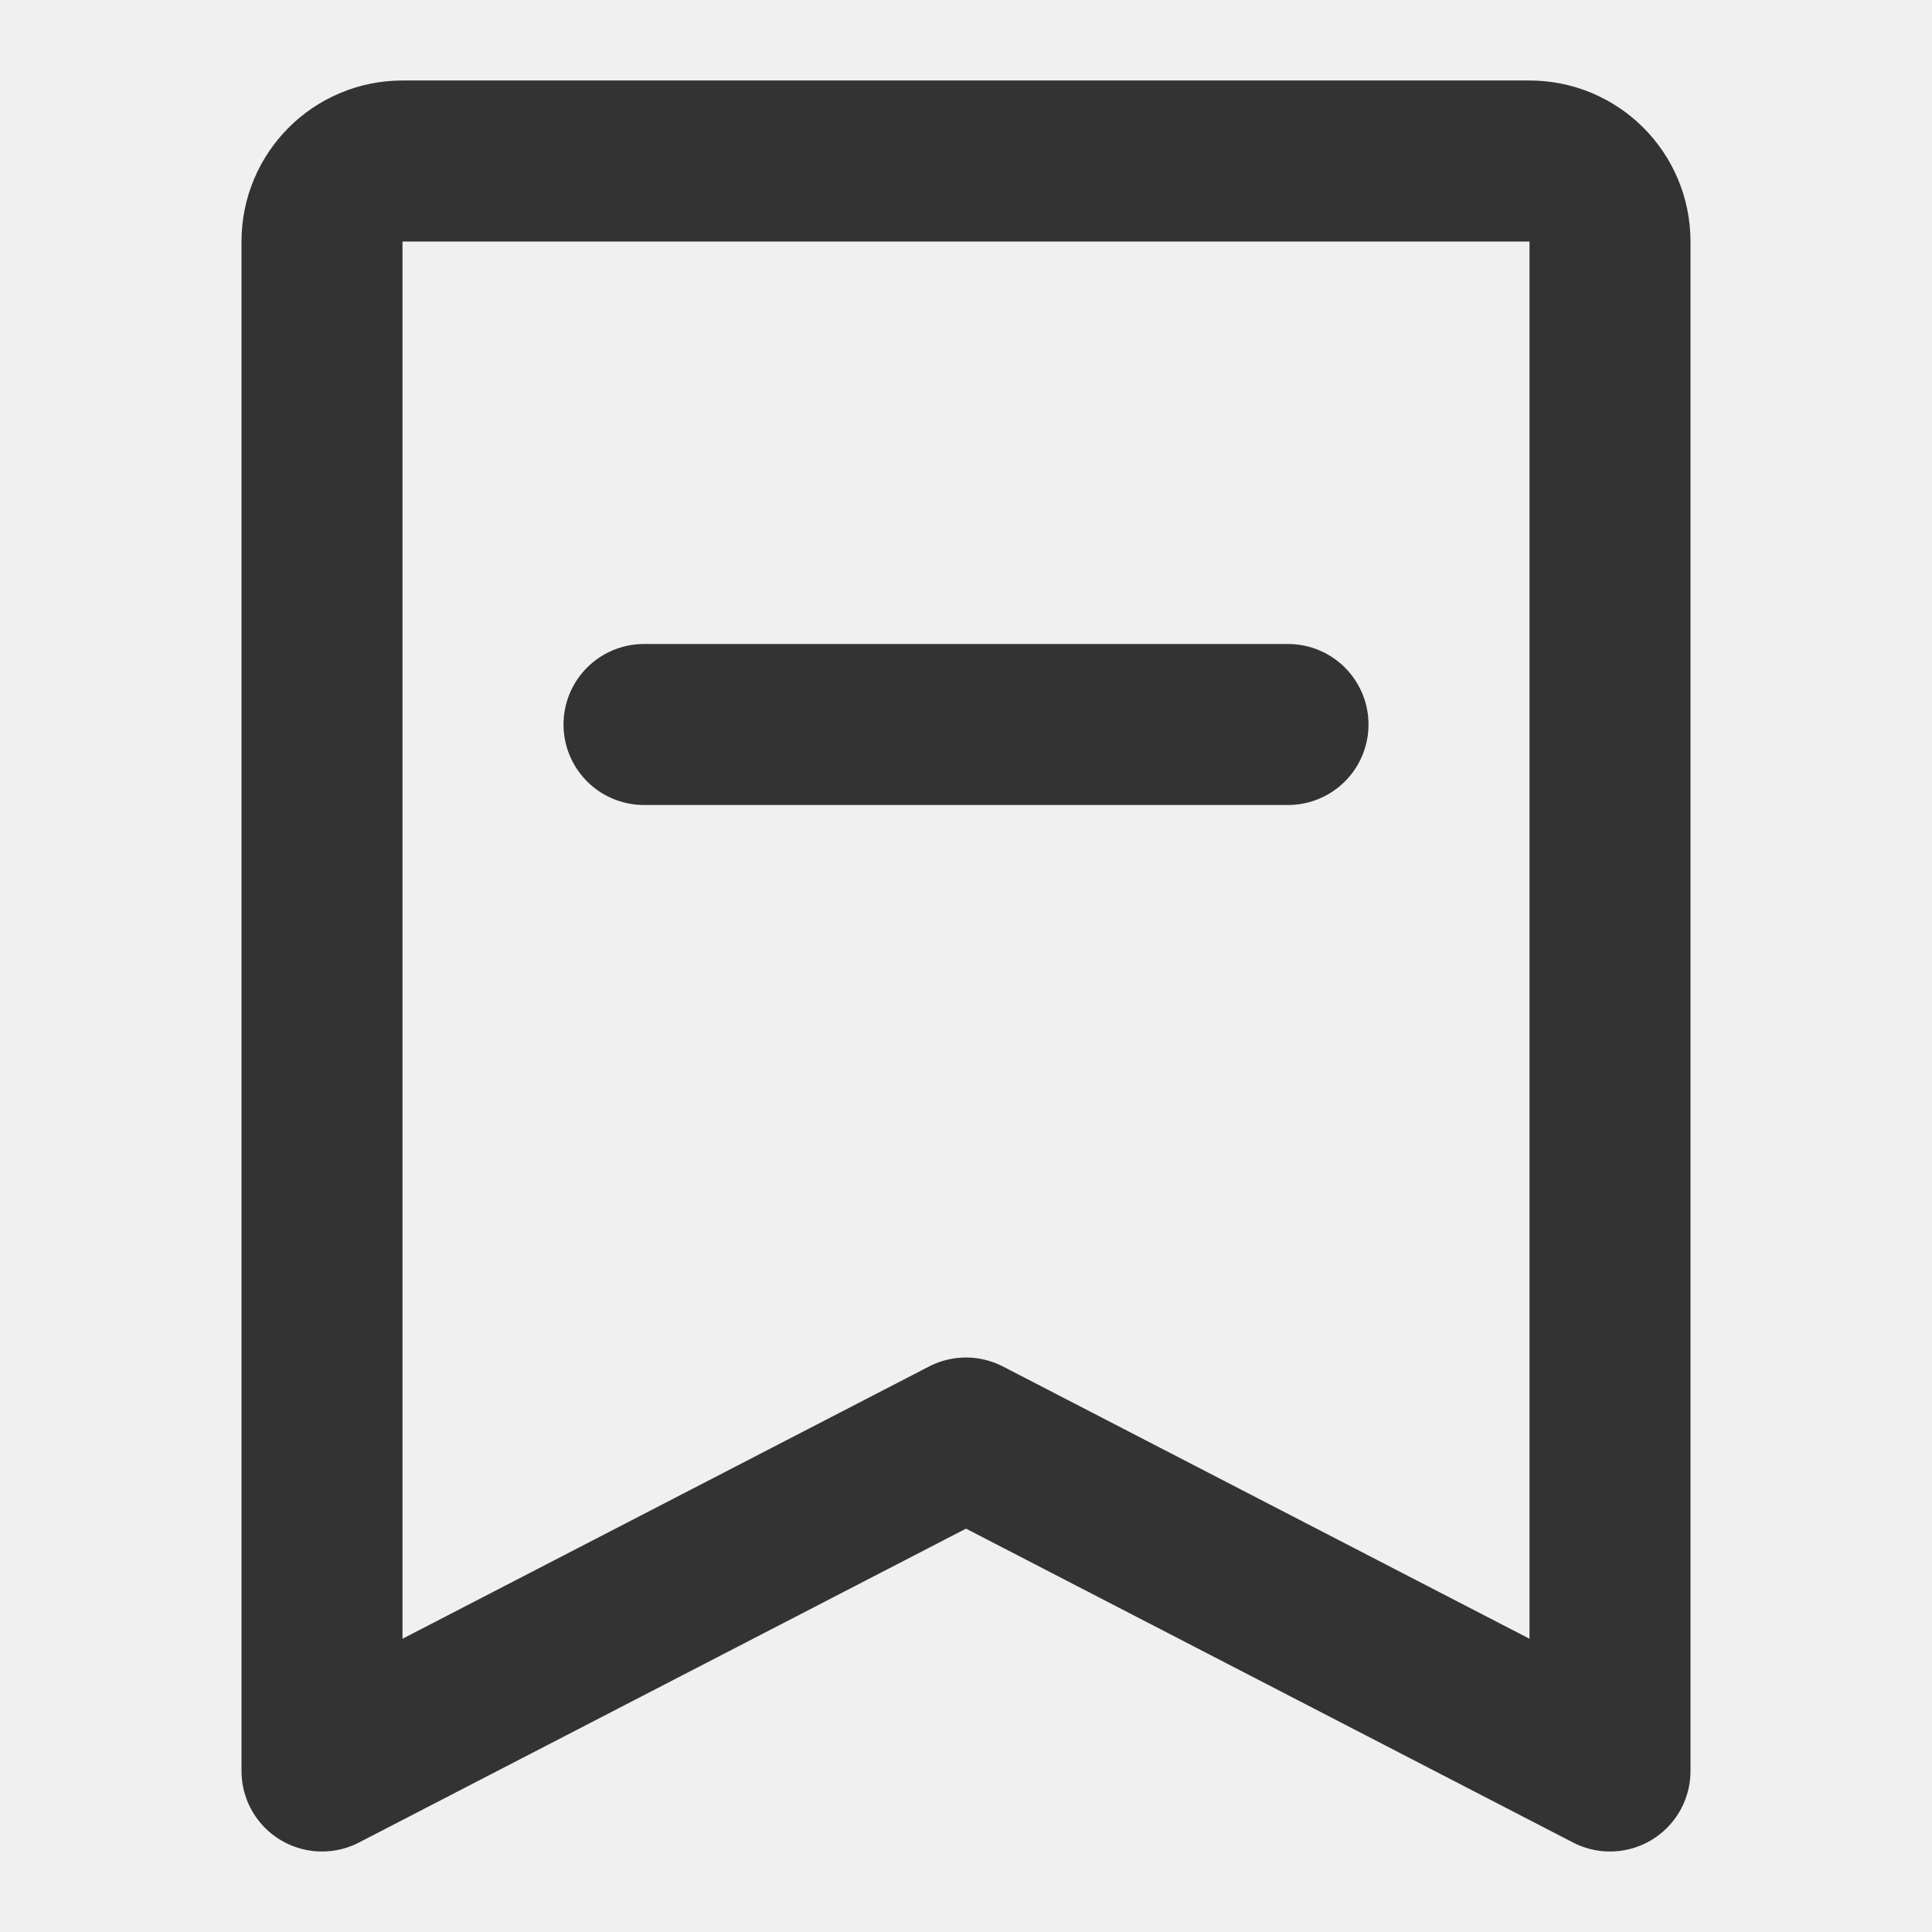
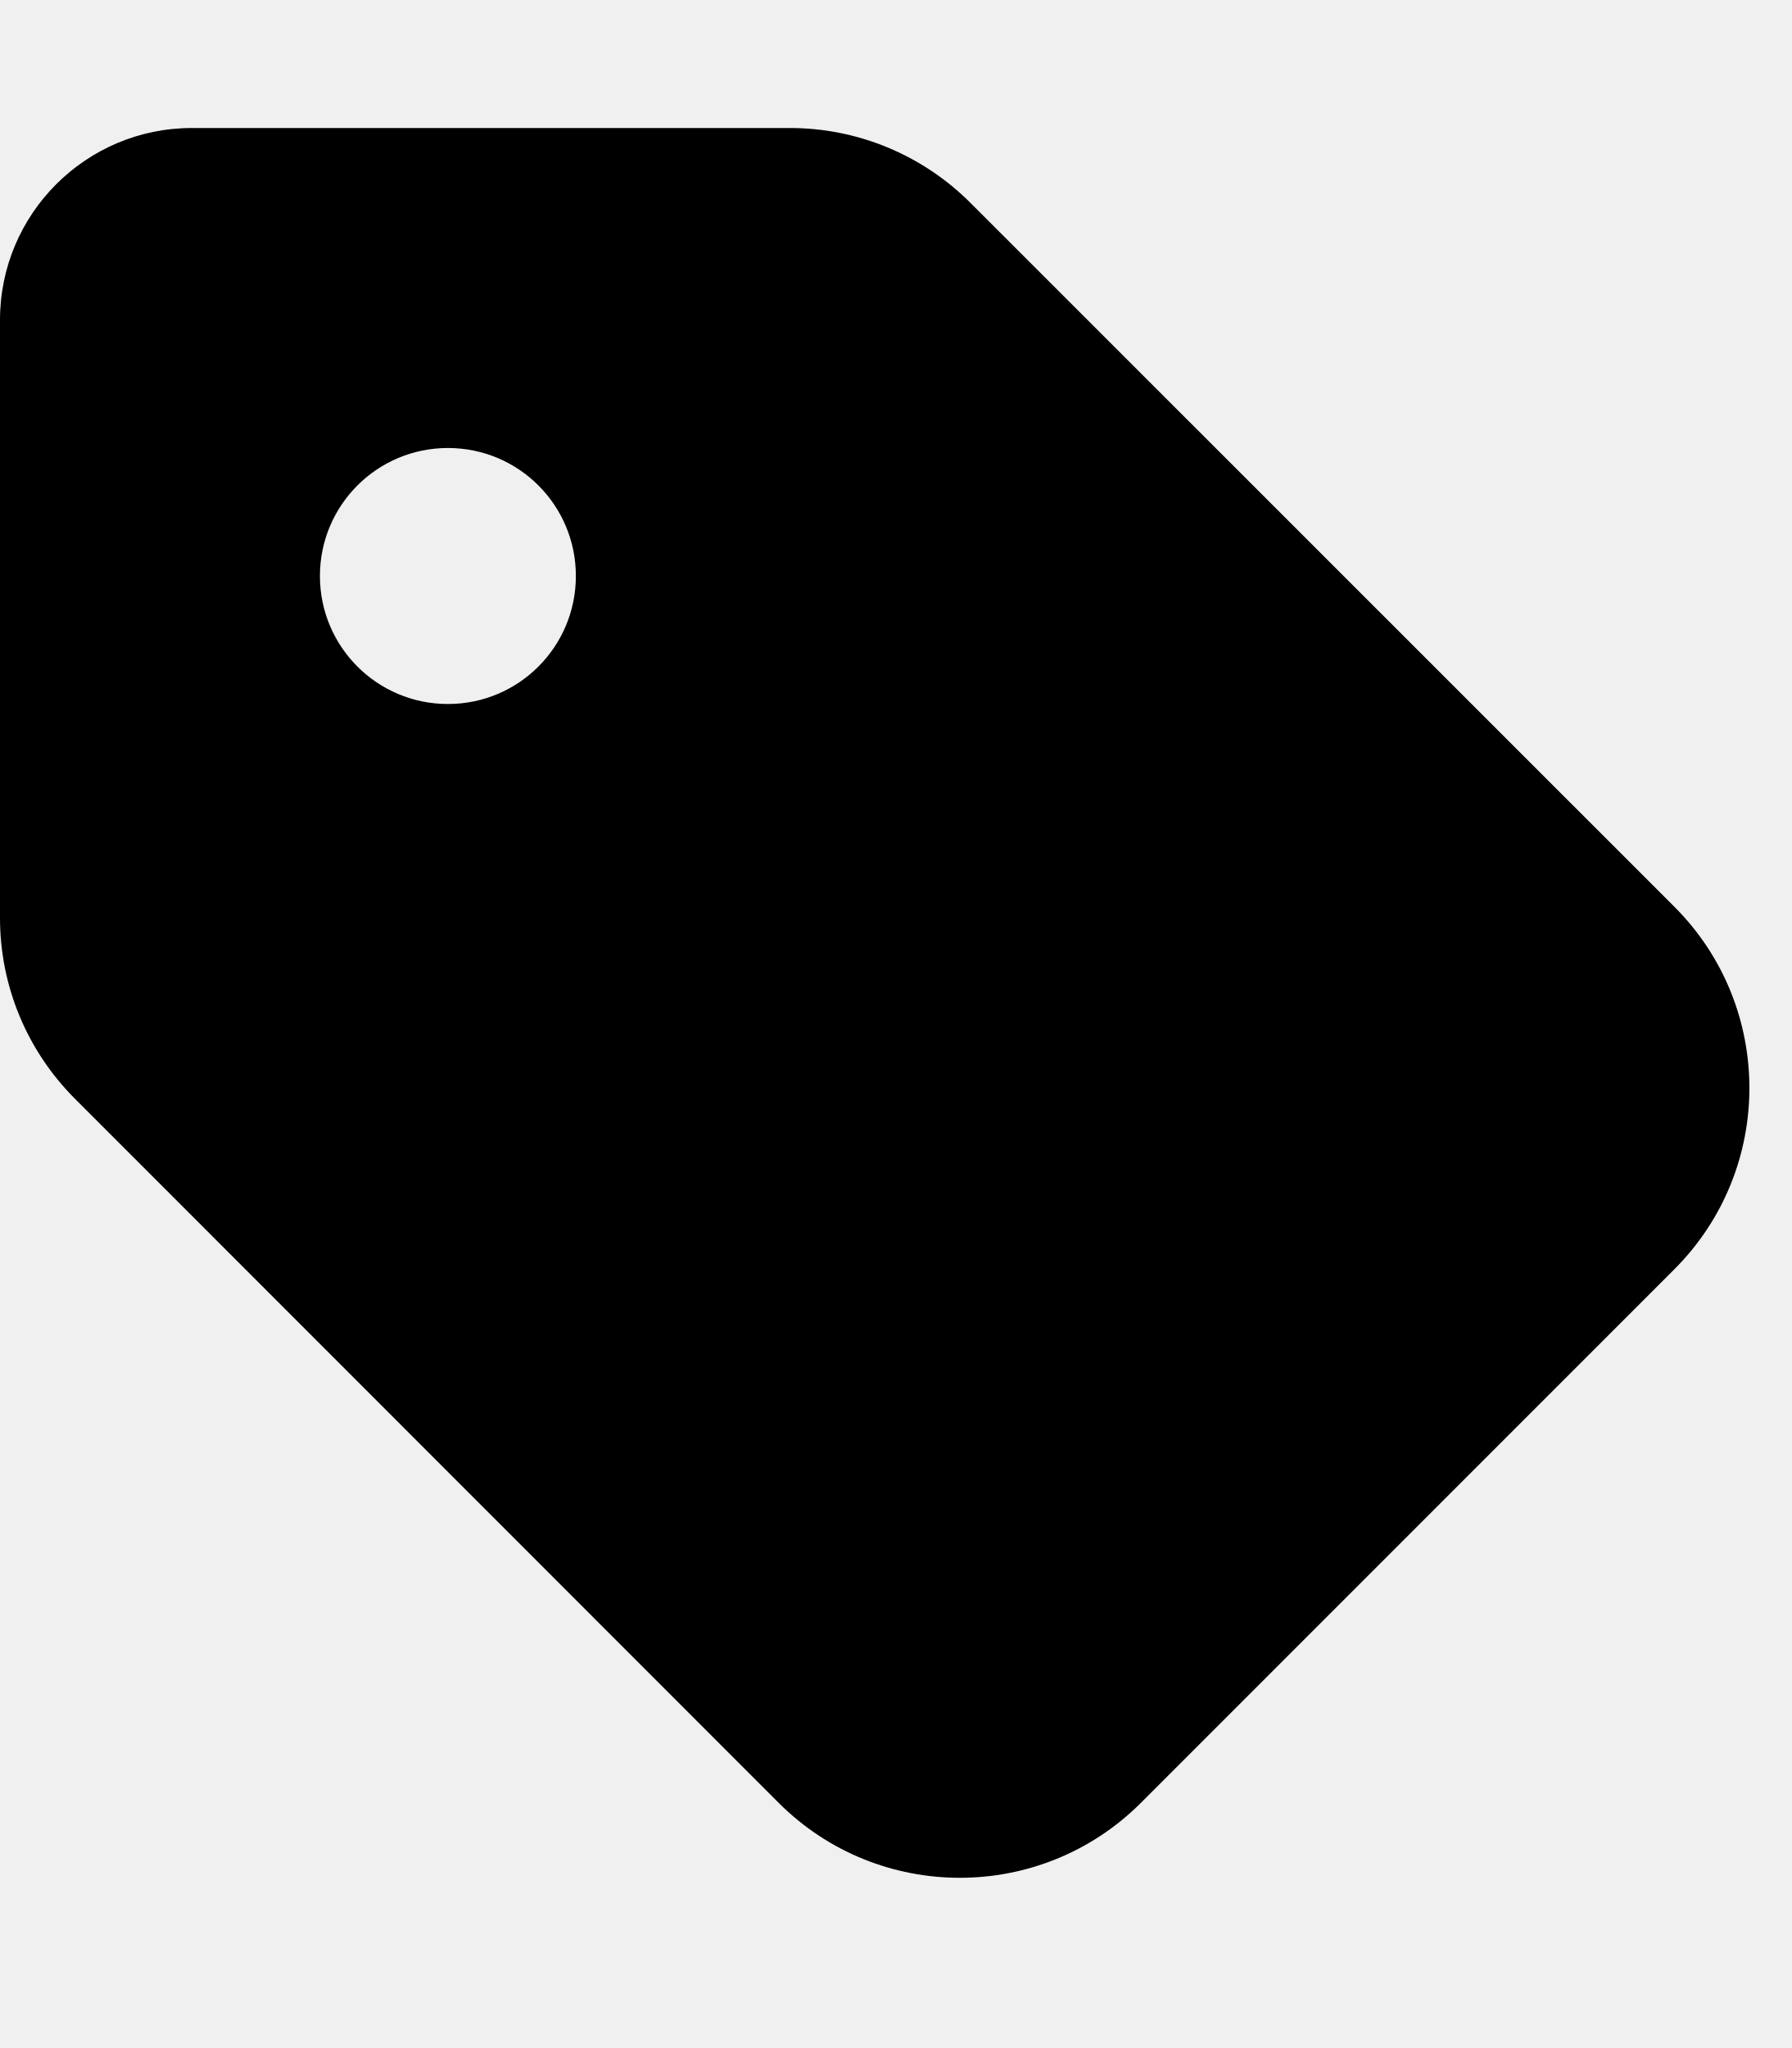
- <svg xmlns="http://www.w3.org/2000/svg" width="14" height="14" viewBox="0 0 48 48" fill="none">
-   <rect width="48" height="48" fill="white" fill-opacity="0.01" />
-   <path d="M8 44L8 6C8 4.895 8.895 4 10 4H38C39.105 4 40 4.895 40 6V44L24 35.727L8 44Z" fill="none" stroke="#333" stroke-width="4" stroke-linejoin="round" />
-   <path d="M16 18H32" stroke="#333" stroke-width="4" stroke-linecap="round" stroke-linejoin="round" />
+ <svg xmlns="http://www.w3.org/2000/svg" viewBox="0 0 448 512">
+   <path d="M48 32H197.5C214.5 32 230.7 38.74 242.7 50.75L418.7 226.7C443.7 251.7 443.7 292.3 418.7 317.3L285.3 450.7C260.3 475.7 219.7 475.7 194.7 450.7L18.75 274.7C6.743 262.7 0 246.5 0 229.5V80C0 53.49 21.49 32 48 32L48 32zM112 176C129.7 176 144 161.7 144 144C144 126.3 129.7 112 112 112C94.33 112 80 126.3 80 144C80 161.7 94.33 176 112 176z" />
</svg>
